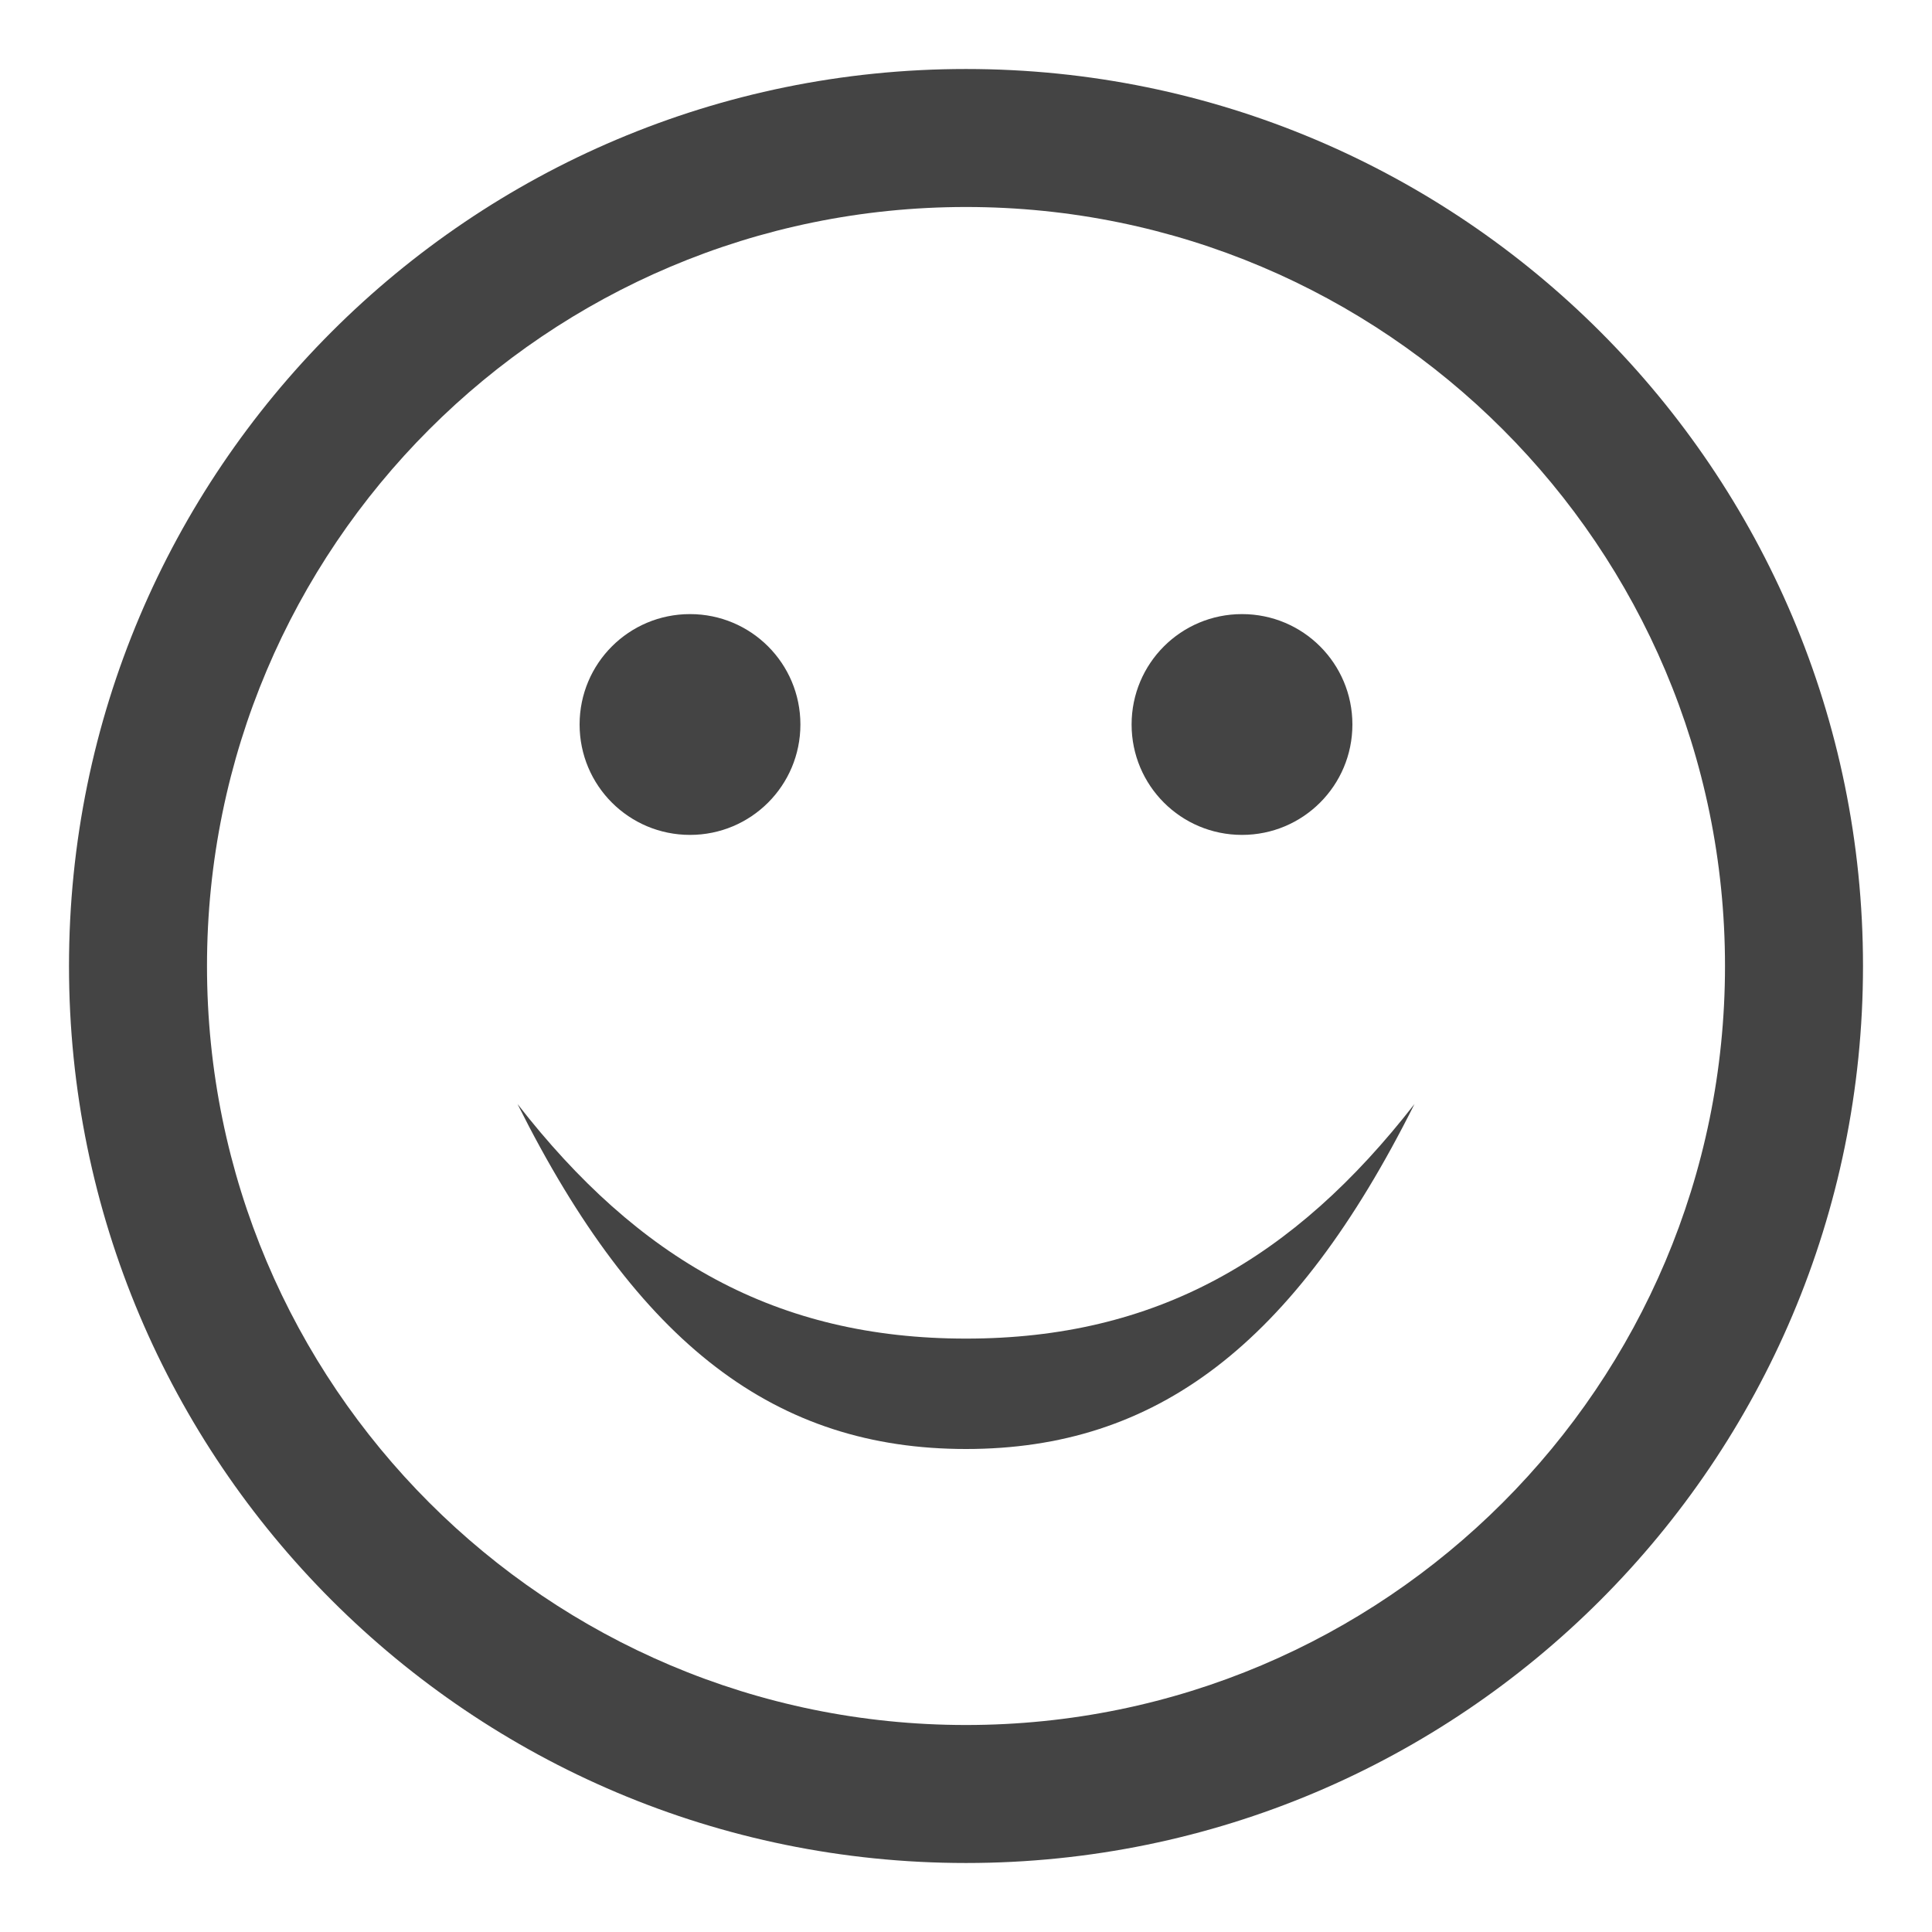
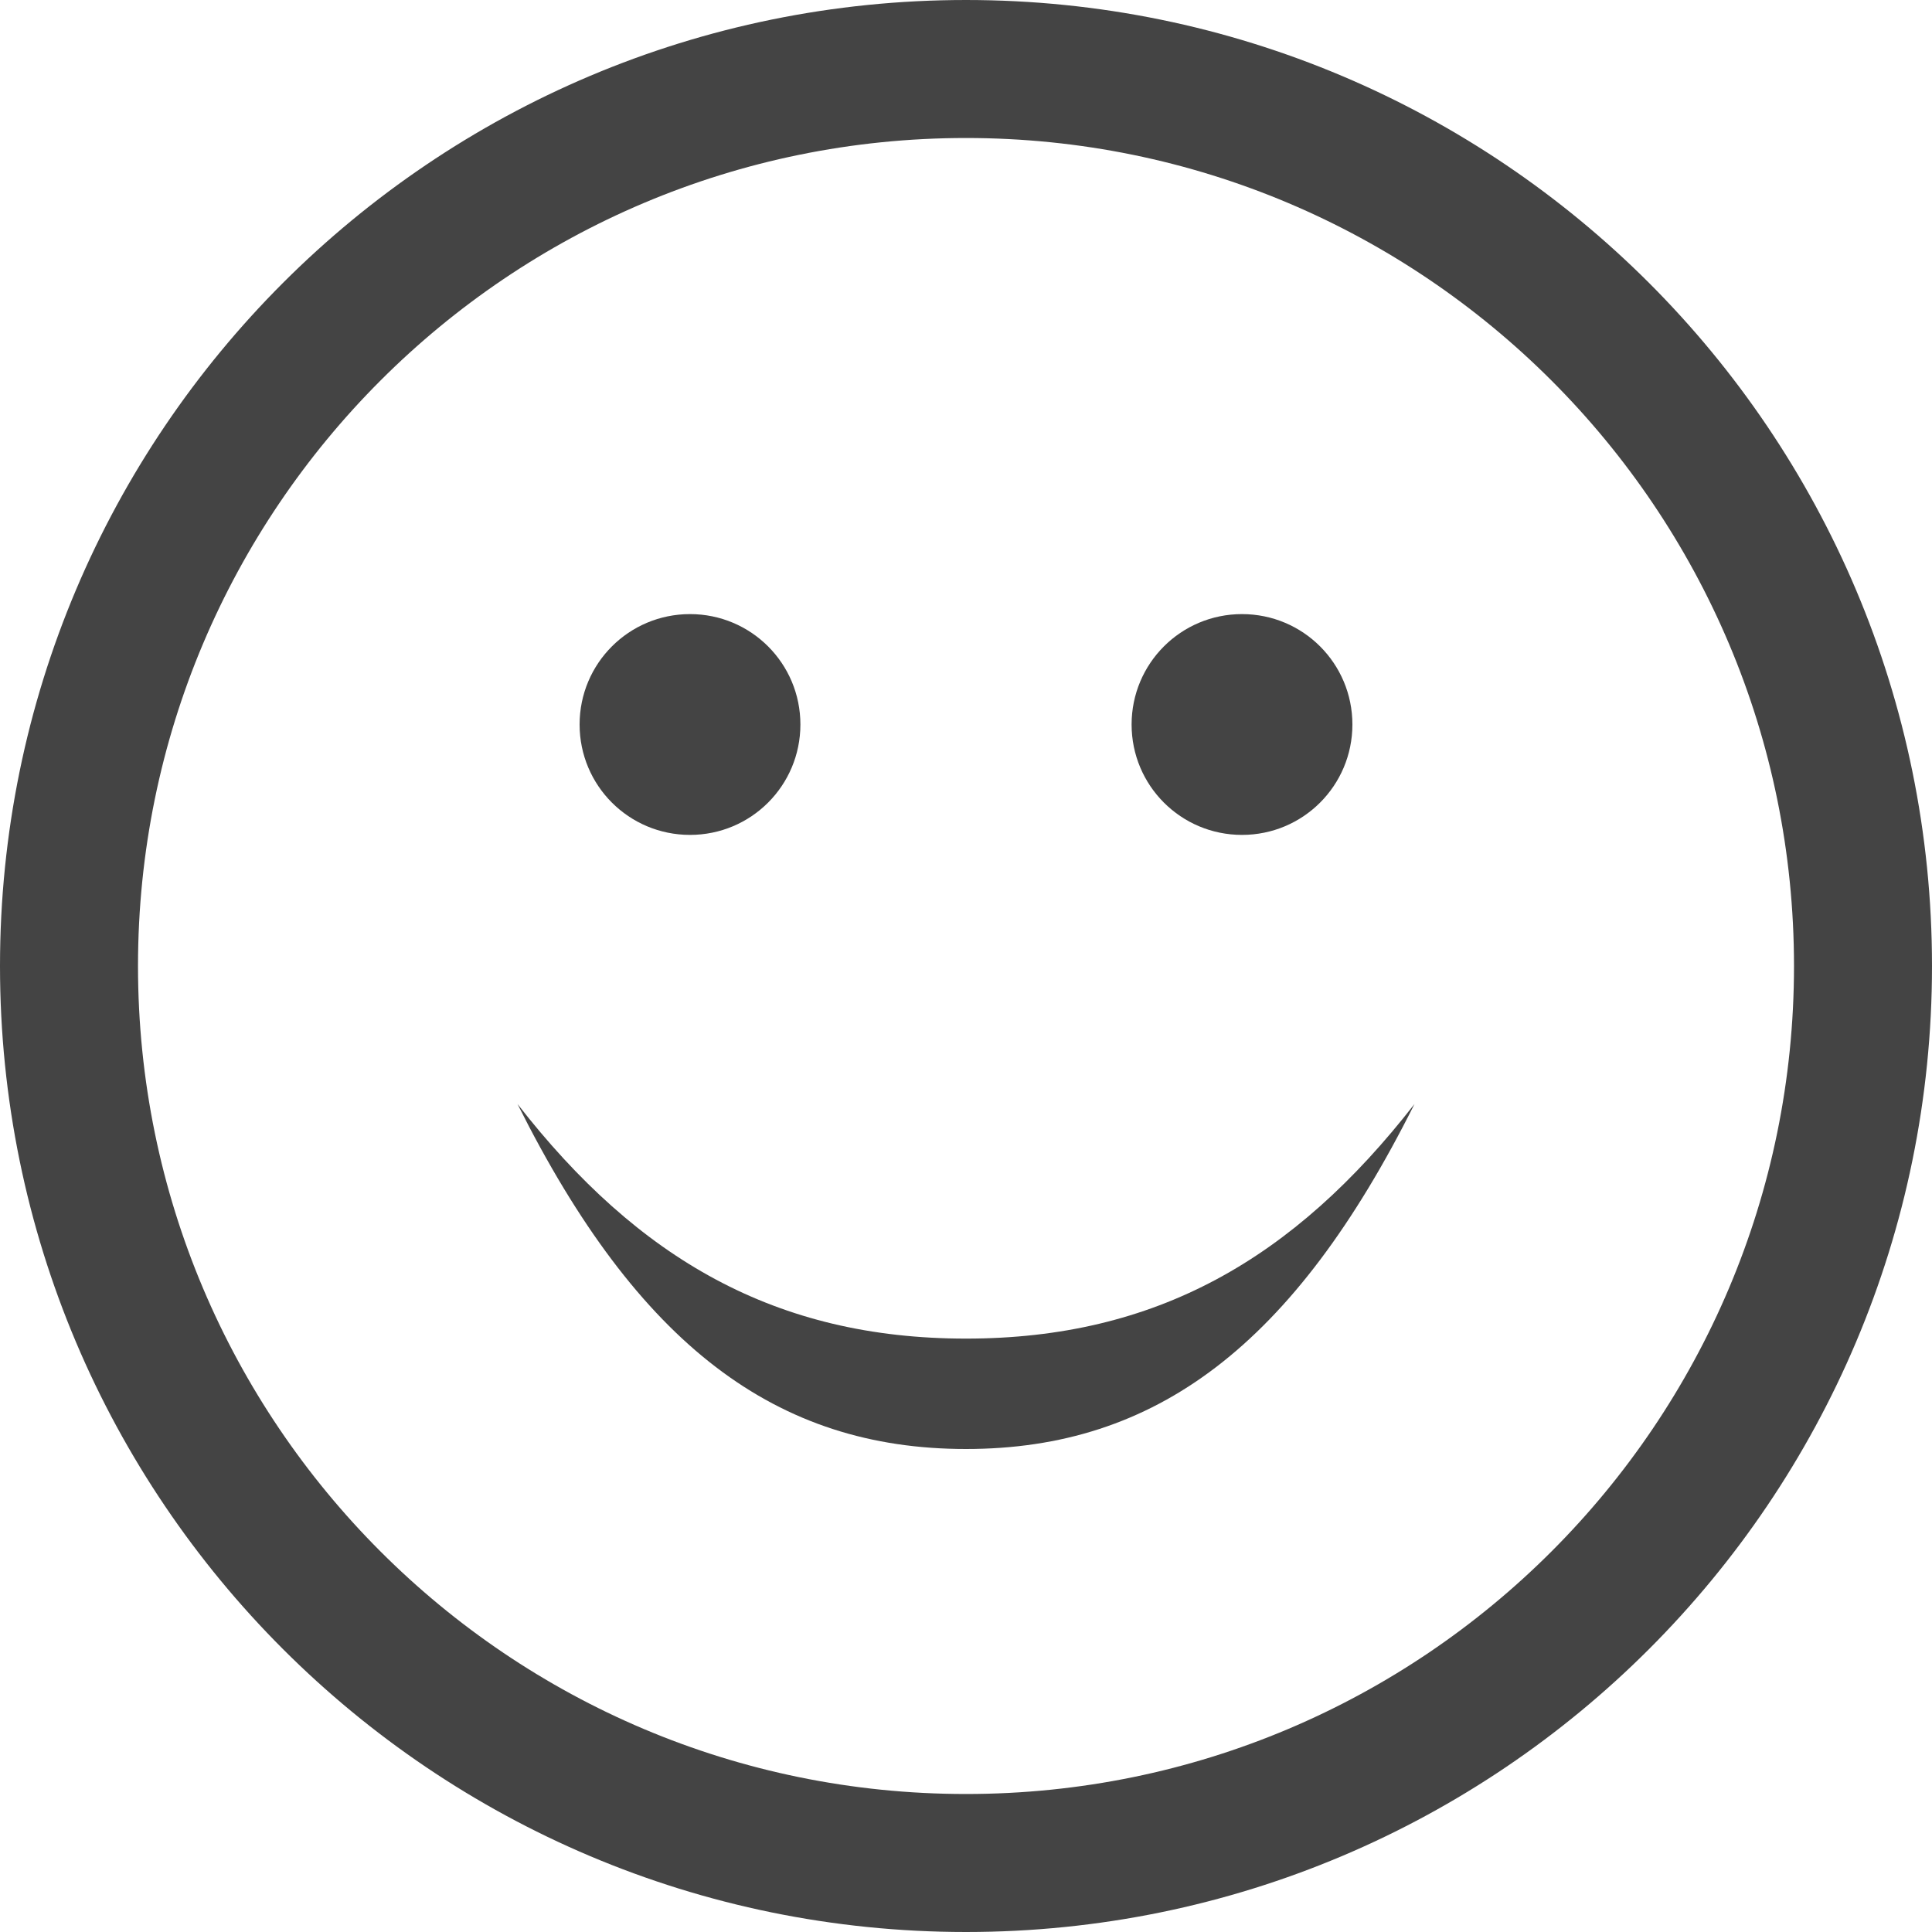
- <svg xmlns="http://www.w3.org/2000/svg" width="56" height="56" viewBox="0 0 56 56" fill="none">
-   <path d="M28 2C42.36 2 54 13.64 54 28C54 42.36 42.36 54 28 54C13.64 54 2 42.36 2 28C2 13.64 13.64 2 28 2ZM28 6C15.85 6 6 15.85 6 28C6 40.15 15.85 50 28 50C40.15 50 50 40.15 50 28C50 15.85 40.15 6 28 6Z" fill="#444" />
-   <path d="M20 17.8C21.77 17.8 23.2 19.23 23.2 21C23.2 22.77 21.77 24.2 20 24.2C18.23 24.2 16.8 22.77 16.8 21C16.8 19.23 18.23 17.8 20 17.8Z" fill="#444" />
-   <path d="M36 17.8C37.77 17.8 39.2 19.23 39.2 21C39.2 22.77 37.77 24.2 36 24.2C34.23 24.2 32.8 22.77 32.8 21C32.8 19.23 34.23 17.8 36 17.8Z" fill="#444" />
-   <path d="M15 32C18.5 39 22.5 42 28 42C33.5 42 37.5 39 41 32C37.5 36.5 33.5 38.8 28 38.8C22.5 38.8 18.5 36.5 15 32Z" fill="#444" />
+ <svg xmlns="http://www.w3.org/2000/svg" viewBox="0 0 56 56" class="design-iconfont">
+   <g fill="none" fill-rule="evenodd">
+     <path stroke="#444" stroke-width="4" d="M28 2A26 26 0 1 0 28 54A26 26 0 1 0 28 2Z" />
+     <path d="M20 17.8C21.77 17.8 23.2 19.23 23.2 21C23.2 22.77 21.77 24.2 20 24.2C18.23 24.2 16.8 22.77 16.8 21C16.8 19.23 18.23 17.8 20 17.8Z" fill="#444" fill-rule="nonzero" />
+     <path d="M36 17.8C37.77 17.8 39.2 19.23 39.2 21C39.2 22.77 37.77 24.2 36 24.2C34.23 24.2 32.8 22.77 32.8 21C32.8 19.23 34.23 17.8 36 17.8Z" fill="#444" fill-rule="nonzero" />
+     <path d="M15 32C18.5 39 22.5 42 28 42C33.5 42 37.5 39 41 32C37.5 36.5 33.5 38.8 28 38.8C22.5 38.8 18.5 36.5 15 32Z" fill="#444" fill-rule="nonzero" />
+   </g>
</svg>
